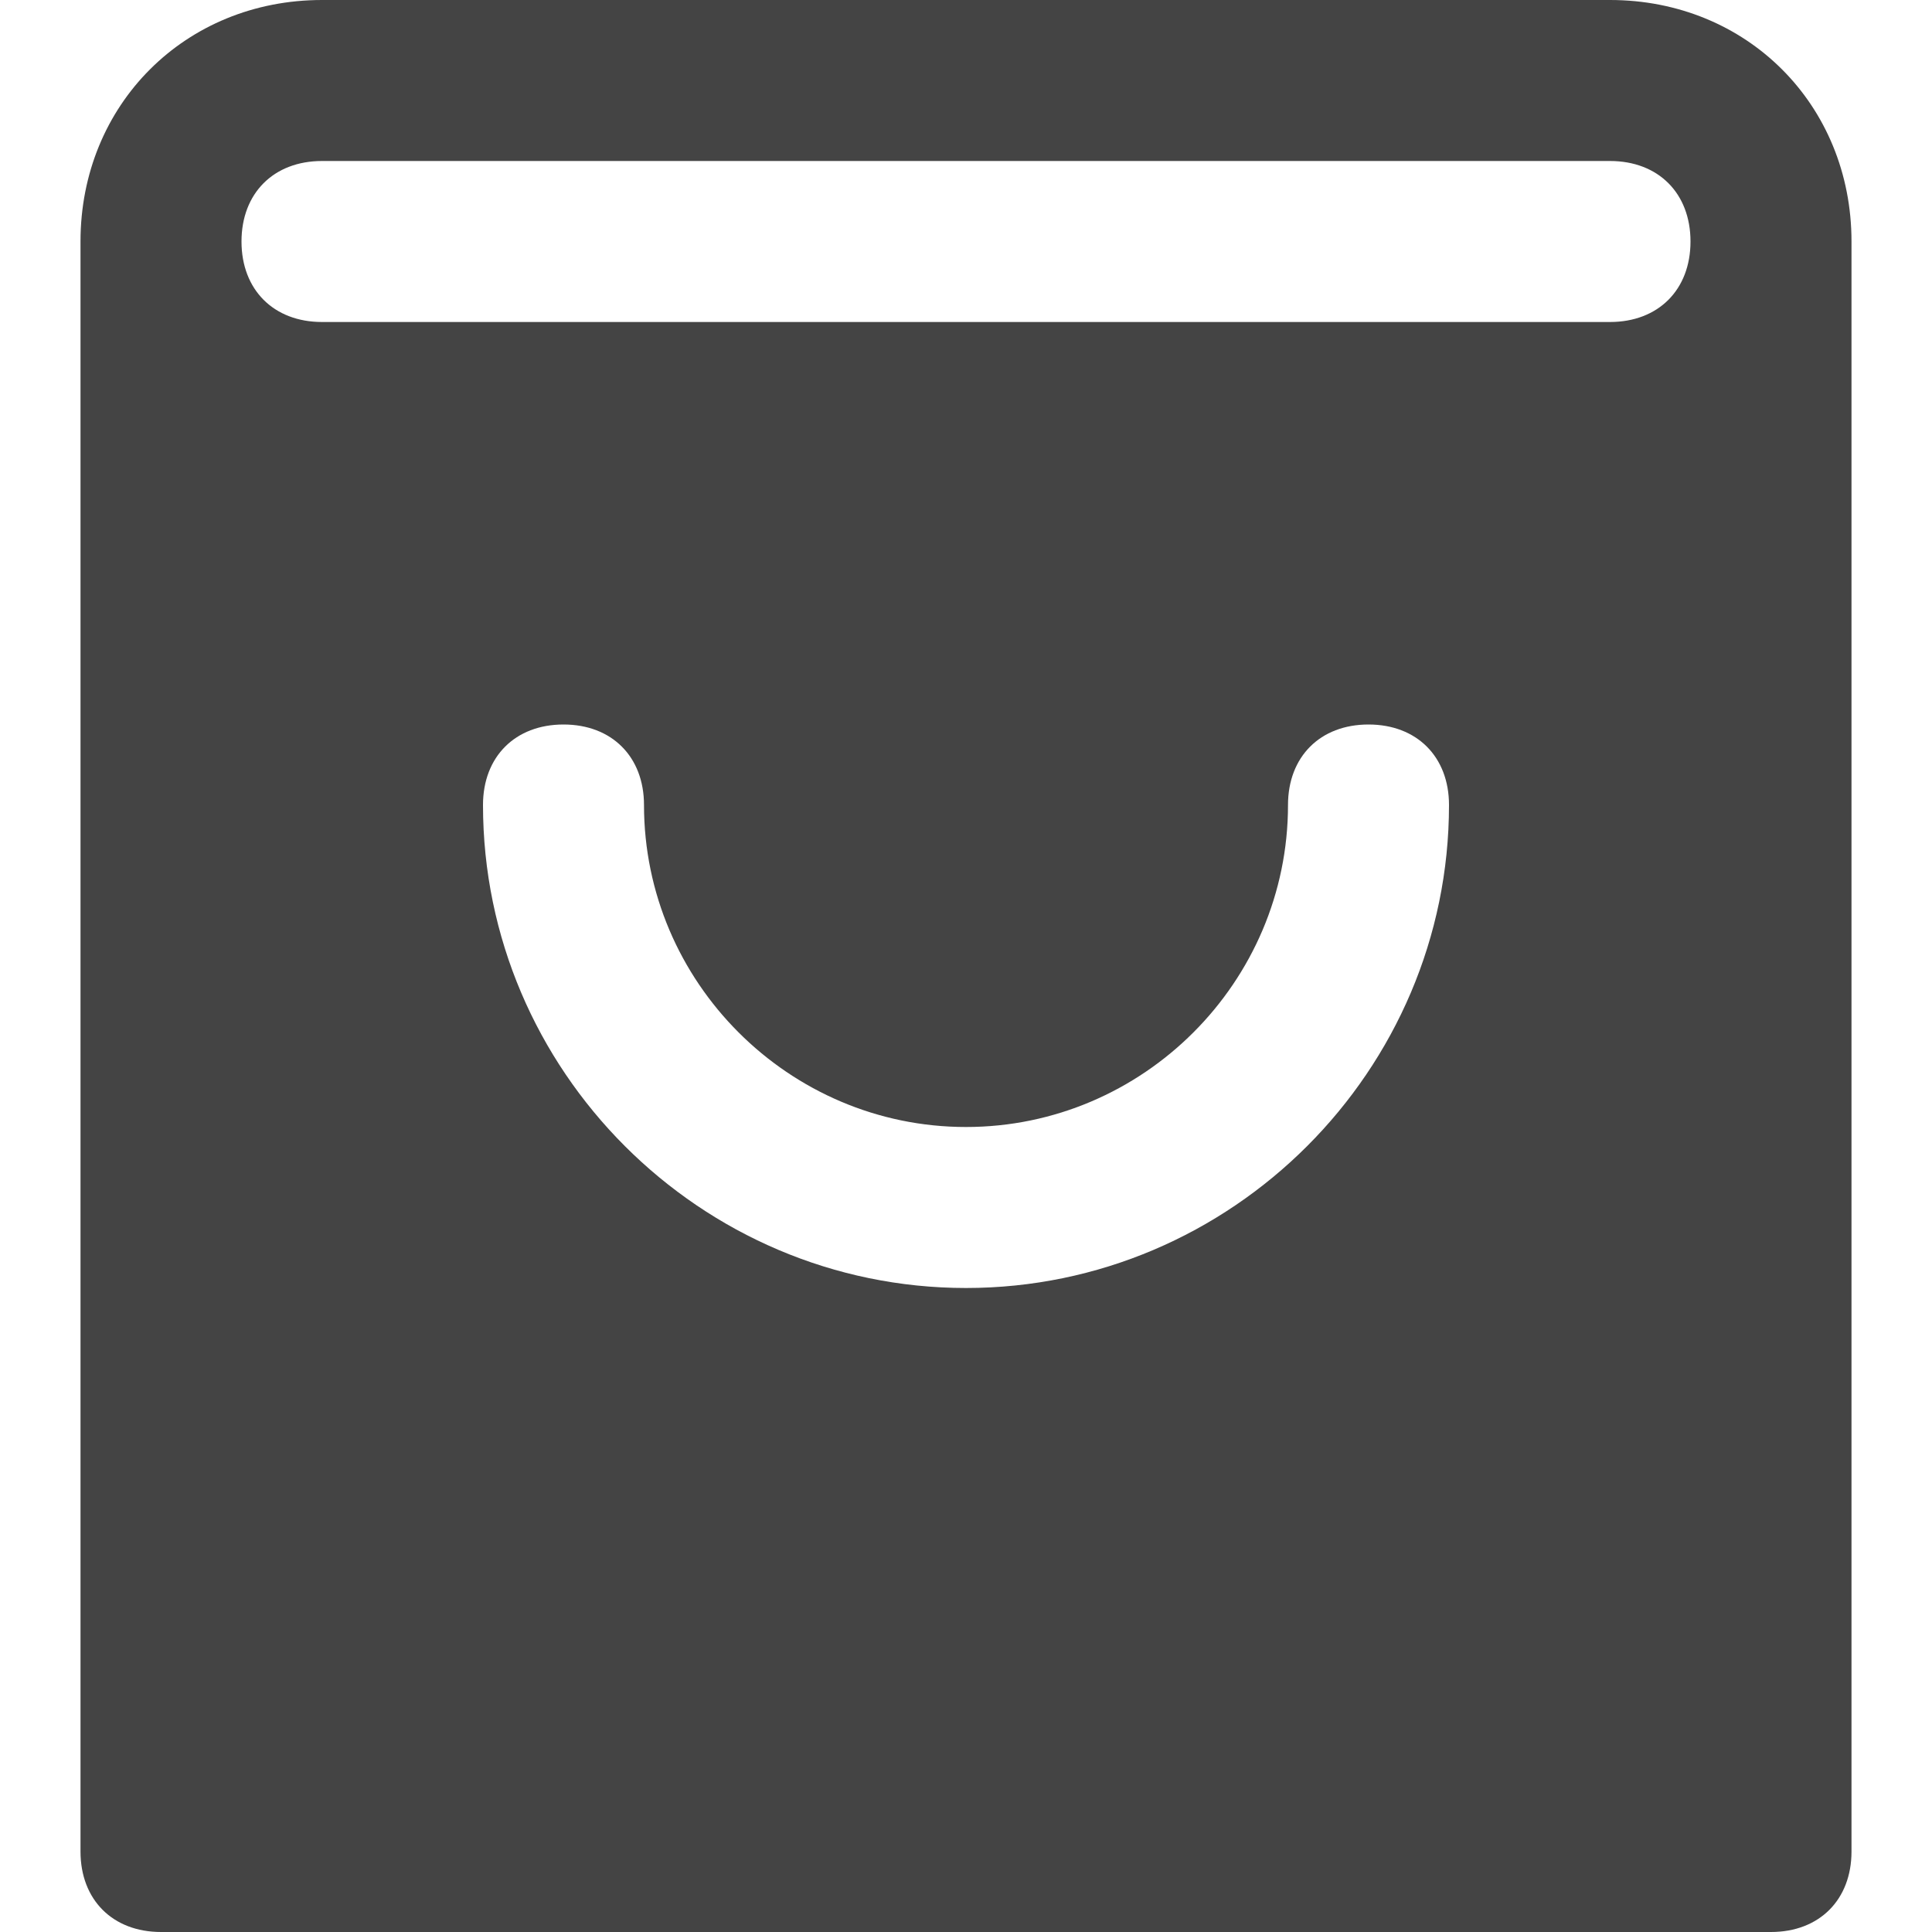
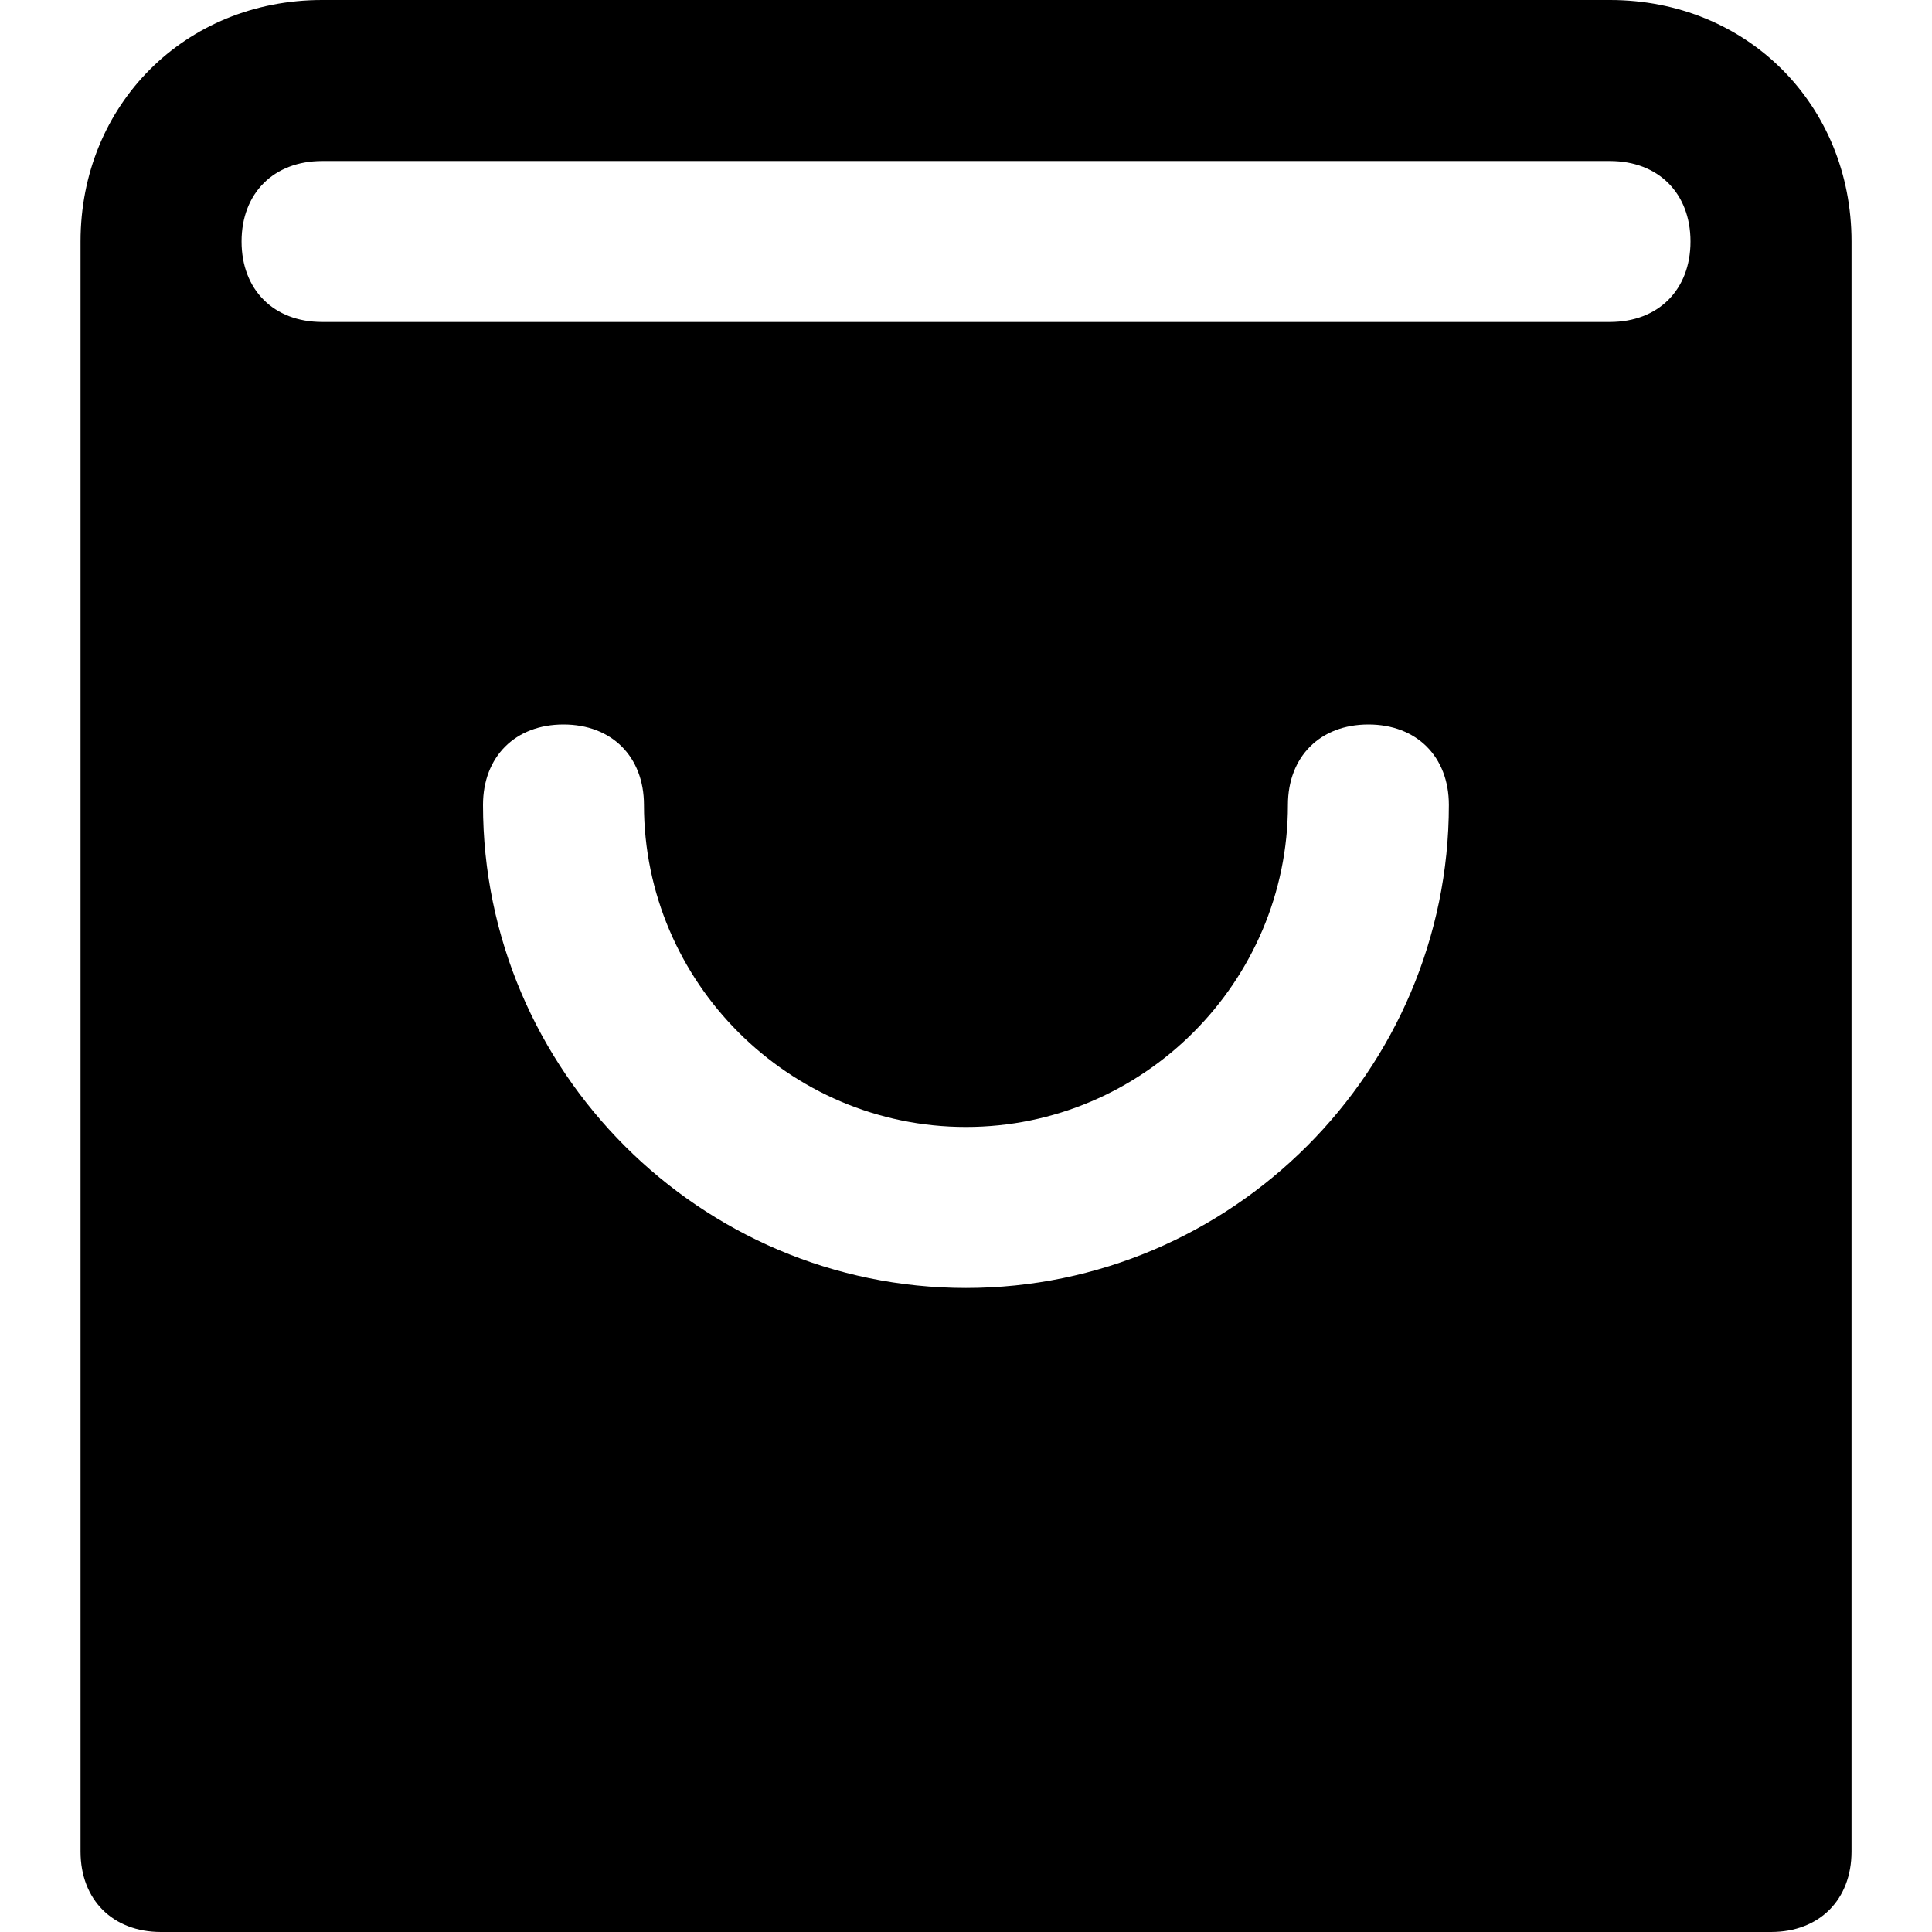
- <svg xmlns="http://www.w3.org/2000/svg" x="0px" y="0px" viewBox="0 0 24 24" width="24" height="24">
-   <g class="nc-icon-wrapper" fill="#444444">
-     <path fill="#444444" d="M20,0H4C2.3,0,1,1.3,1,3v20c0,0.6,0.4,1,1,1h20c0.6,0,1-0.4,1-1V3C23,1.3,21.7,0,20,0z M12,16 c-3.3,0-6-2.7-6-6c0-0.6,0.4-1,1-1s1,0.4,1,1c0,2.2,1.8,4,4,4s4-1.8,4-4c0-0.6,0.4-1,1-1s1,0.4,1,1C18,13.3,15.3,16,12,16z M20,4H4 C3.4,4,3,3.6,3,3s0.4-1,1-1h16c0.6,0,1,0.4,1,1S20.6,4,20,4z" />
-   </g>
+ <svg xmlns="http://www.w3.org/2000/svg" version="1.1" width="32" height="32" viewBox="0 0 32 32">
+   <path d="M26.667 0h-21.333c-2.267 0-4 1.733-4 4v26.667c0 0.8 0.533 1.333 1.333 1.333h26.667c0.8 0 1.333-0.533 1.333-1.333v-26.667c0-2.267-1.733-4-4-4zM16 21.333c-4.4 0-8-3.6-8-8 0-0.8 0.533-1.333 1.333-1.333s1.333 0.533 1.333 1.333c0 2.933 2.4 5.333 5.333 5.333s5.333-2.4 5.333-5.333c0-0.8 0.533-1.333 1.333-1.333s1.333 0.533 1.333 1.333c0 4.4-3.6 8-8 8zM26.667 5.333h-21.333c-0.8 0-1.333-0.533-1.333-1.333s0.533-1.333 1.333-1.333h21.333c0.8 0 1.333 0.533 1.333 1.333s-0.533 1.333-1.333 1.333z" />
</svg>
